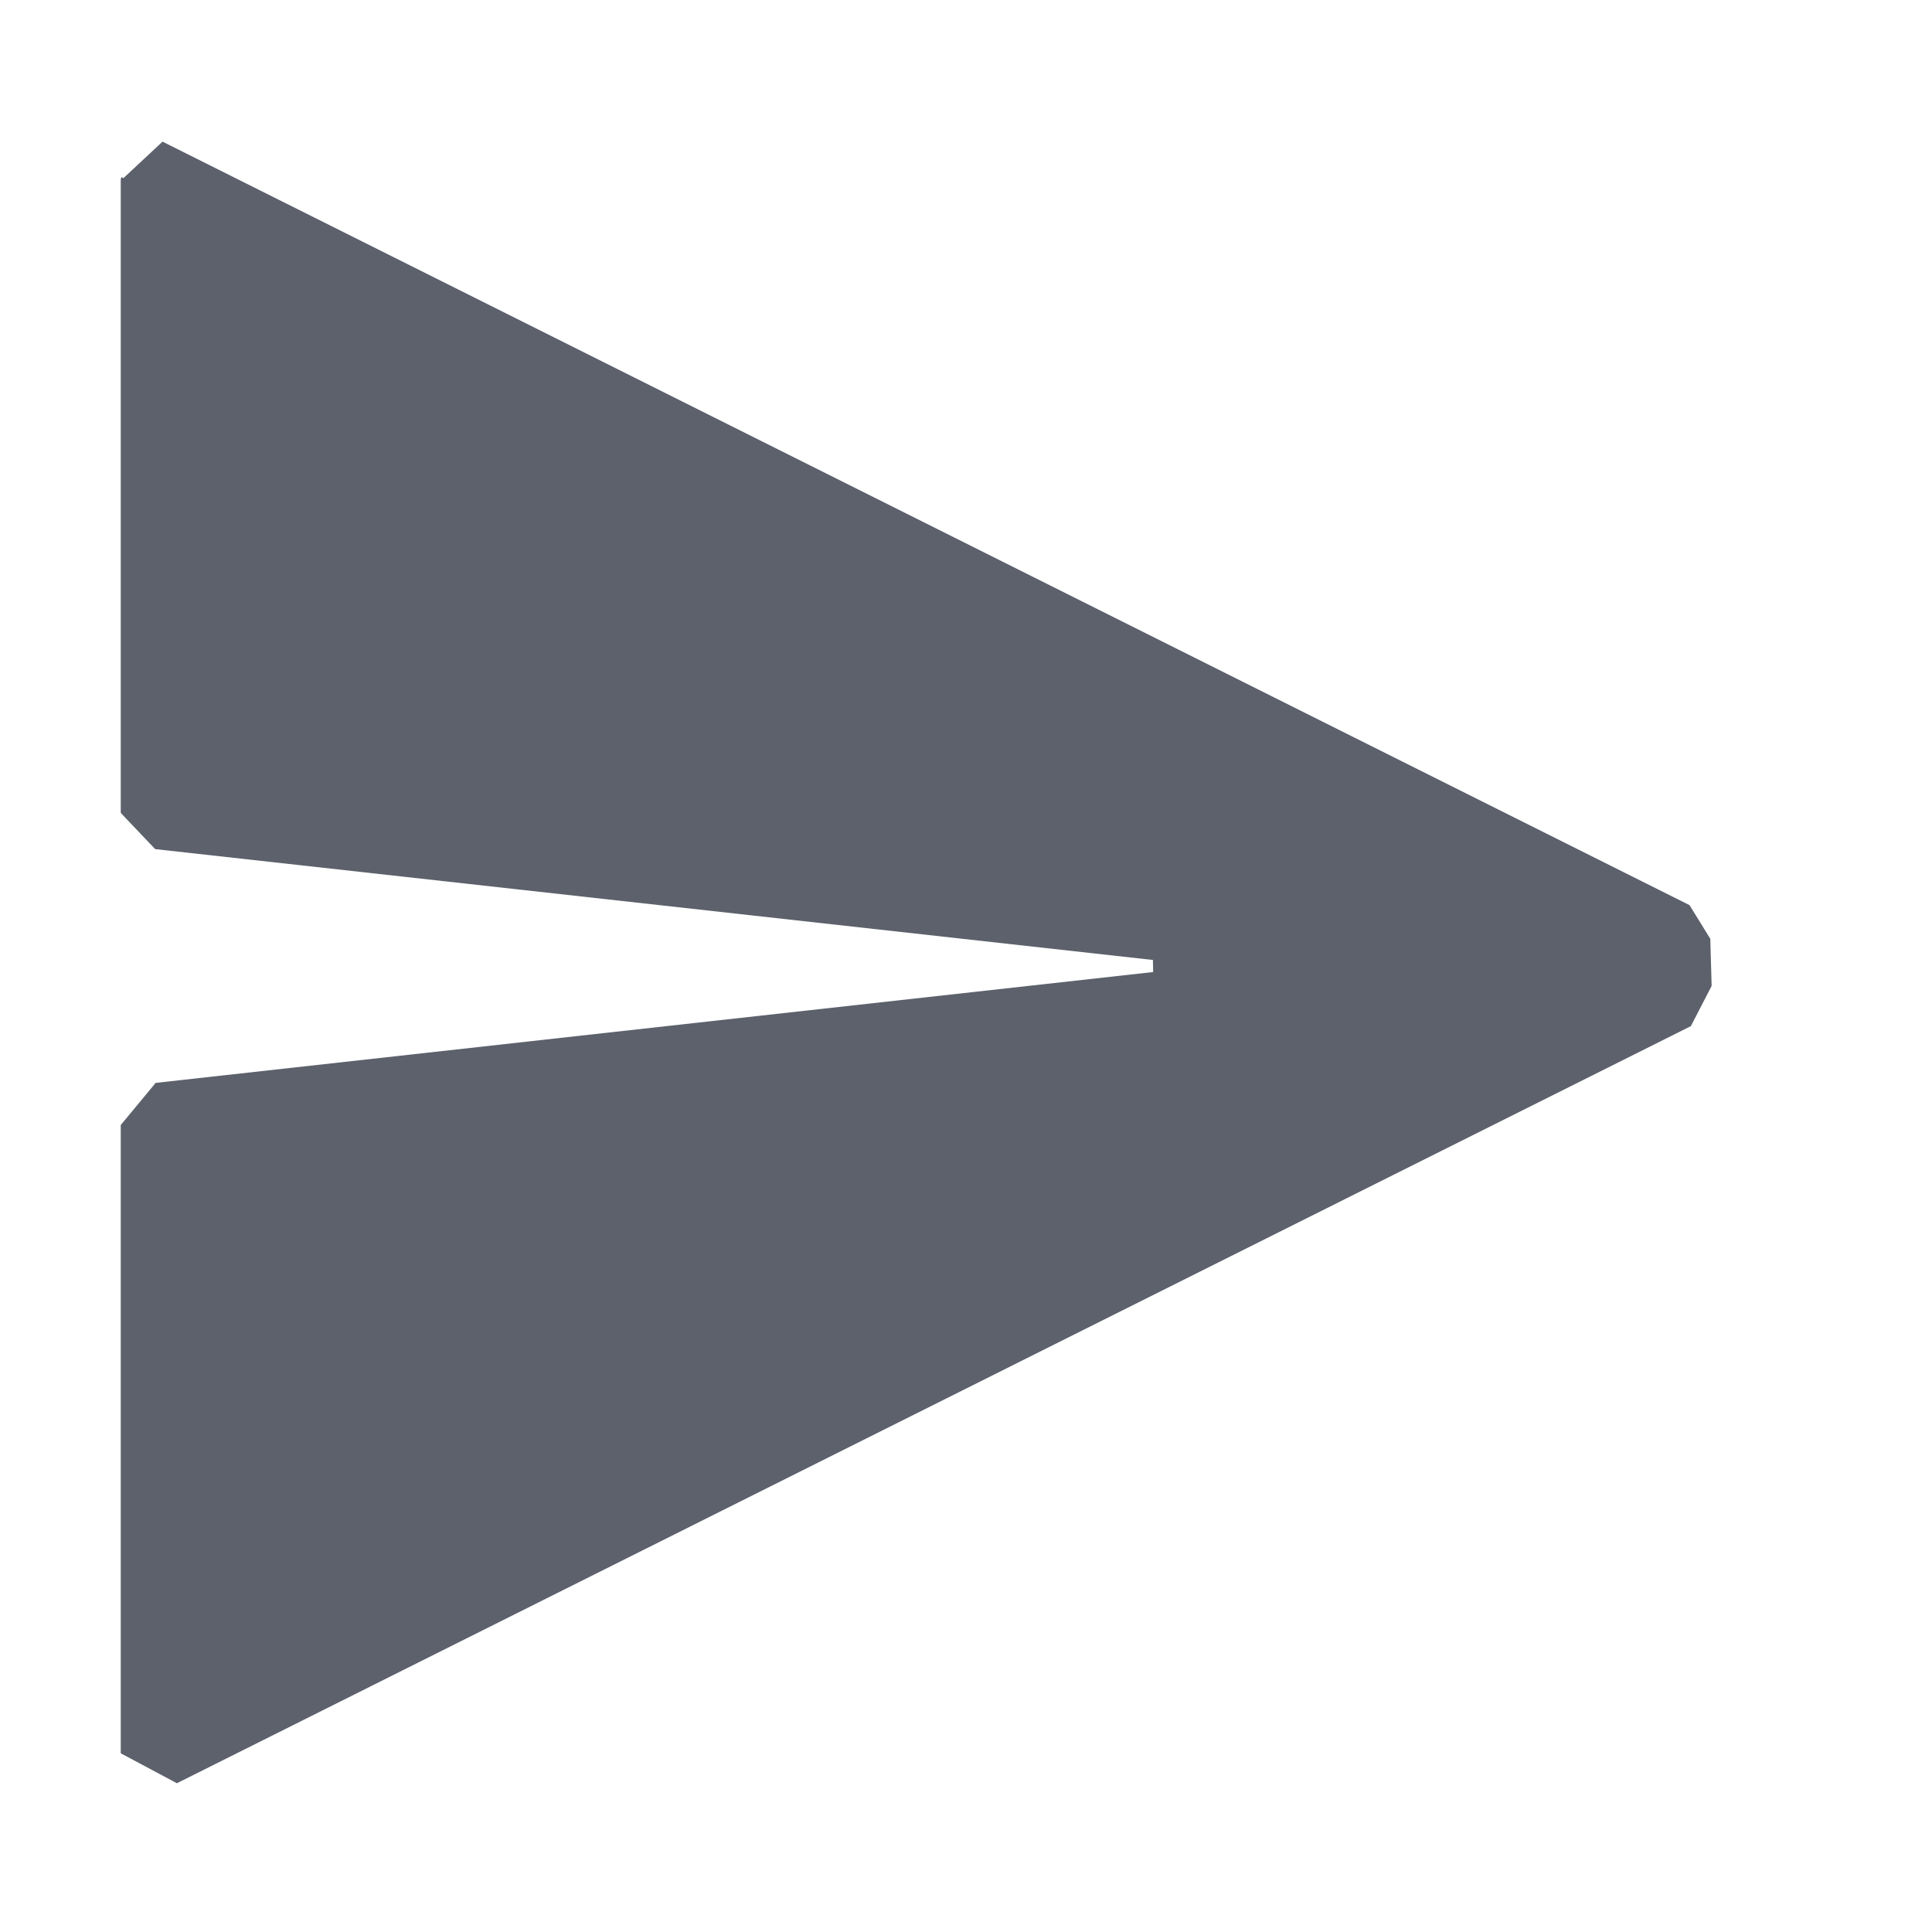
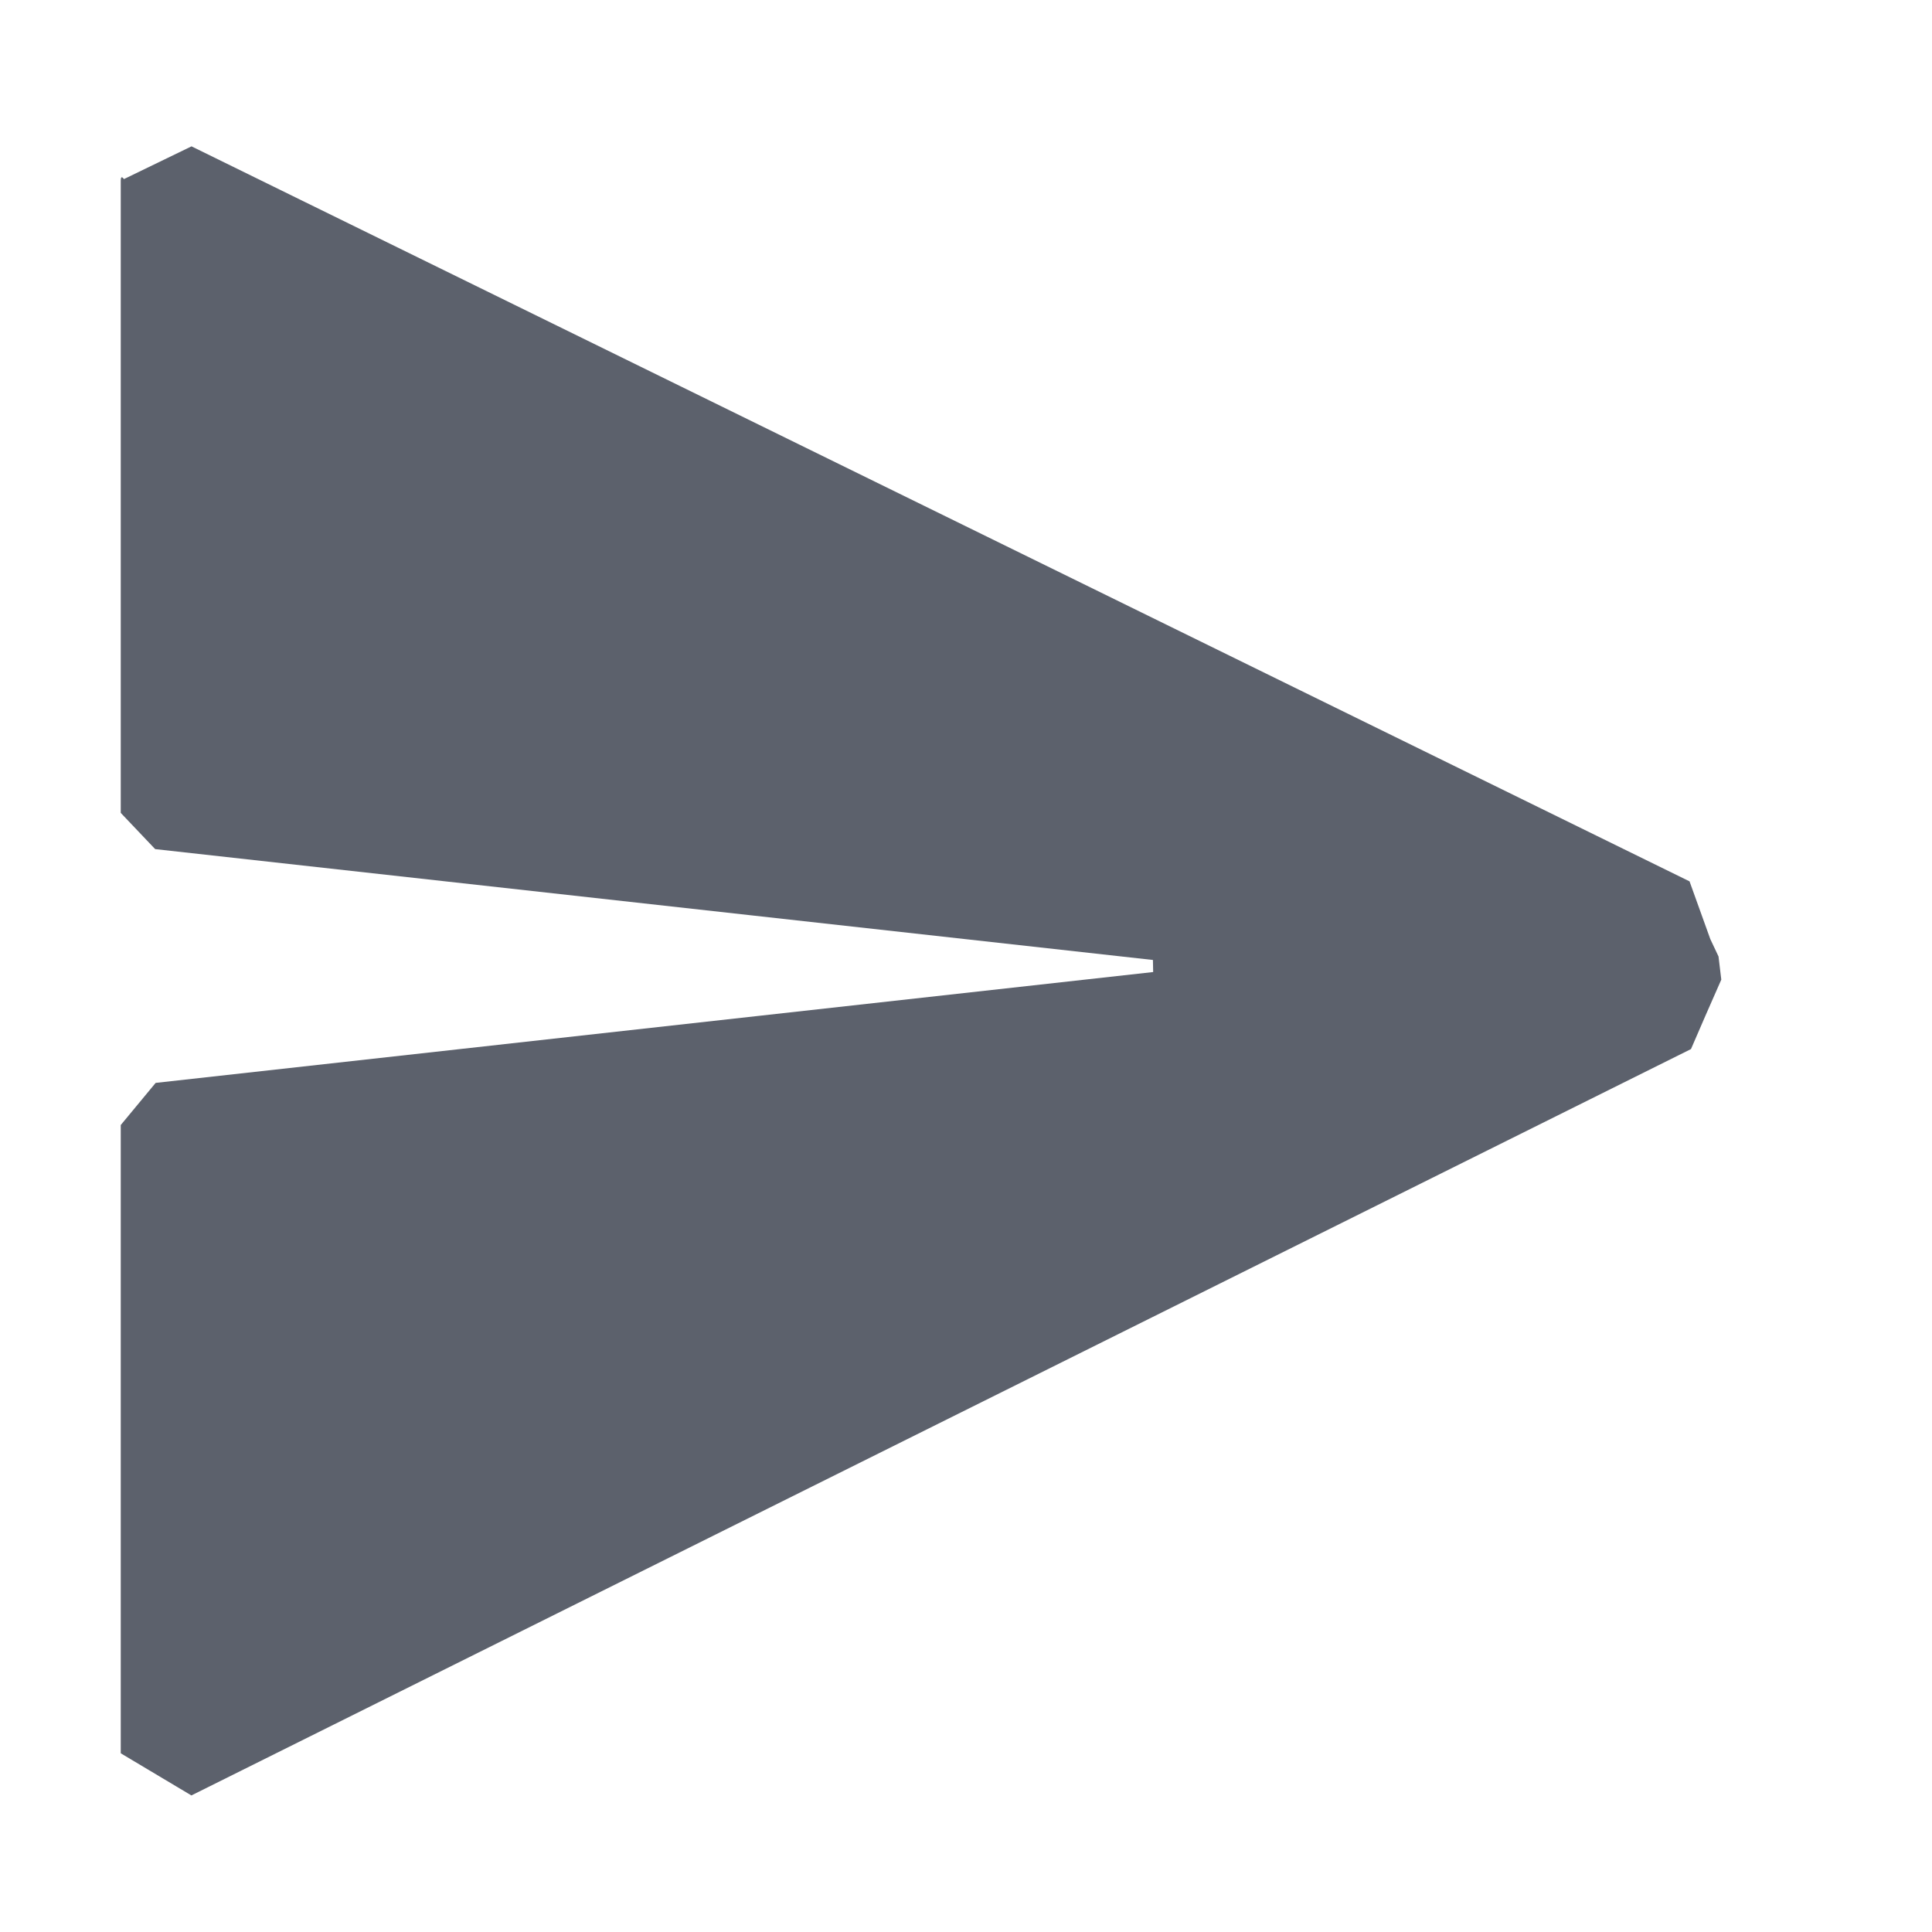
<svg xmlns="http://www.w3.org/2000/svg" width="16" height="16" version="1.1" id="svg1227642">
  <defs id="defs1227646" />
-   <path style="fill:#5c616c" d="m 1,1.496 c 0.23,0.468 6.789e-4,-0.164 0,0 V 6.732 L 1.285,7.032 v 0 l 8.263,0.918 v 0 L 9.55,8.05 1.289,8.968 1,9.317 v 0 5.203 0 L 1.465,14.768 14.003,8.498 v 0 0 l 0.172,-0.333 -0.011,-0.39 -0.006,-0.197 v 0 l 0.006,0.197 L 13.992,7.496 1.346,1.173 Z" id="path1227640" />
+   <path style="fill:#5c616c" d="m 1,1.496 c 0.23,0.468 6.789e-4,-0.164 0,0 V 6.732 L 1.285,7.032 v 0 l 8.263,0.918 v 0 L 9.55,8.05 1.289,8.968 1,9.317 v 0 5.203 0 l 0.585,0.349 12.419,-6.181 0.12,-0.277 0.131,-0.298 -0.023,-0.192 -0.068,-0.144 -0.006,-0.197 v 0 l 0.006,0.197 L 13.992,7.299 1.586,1.212 Z" id="path1227640" />
</svg>
